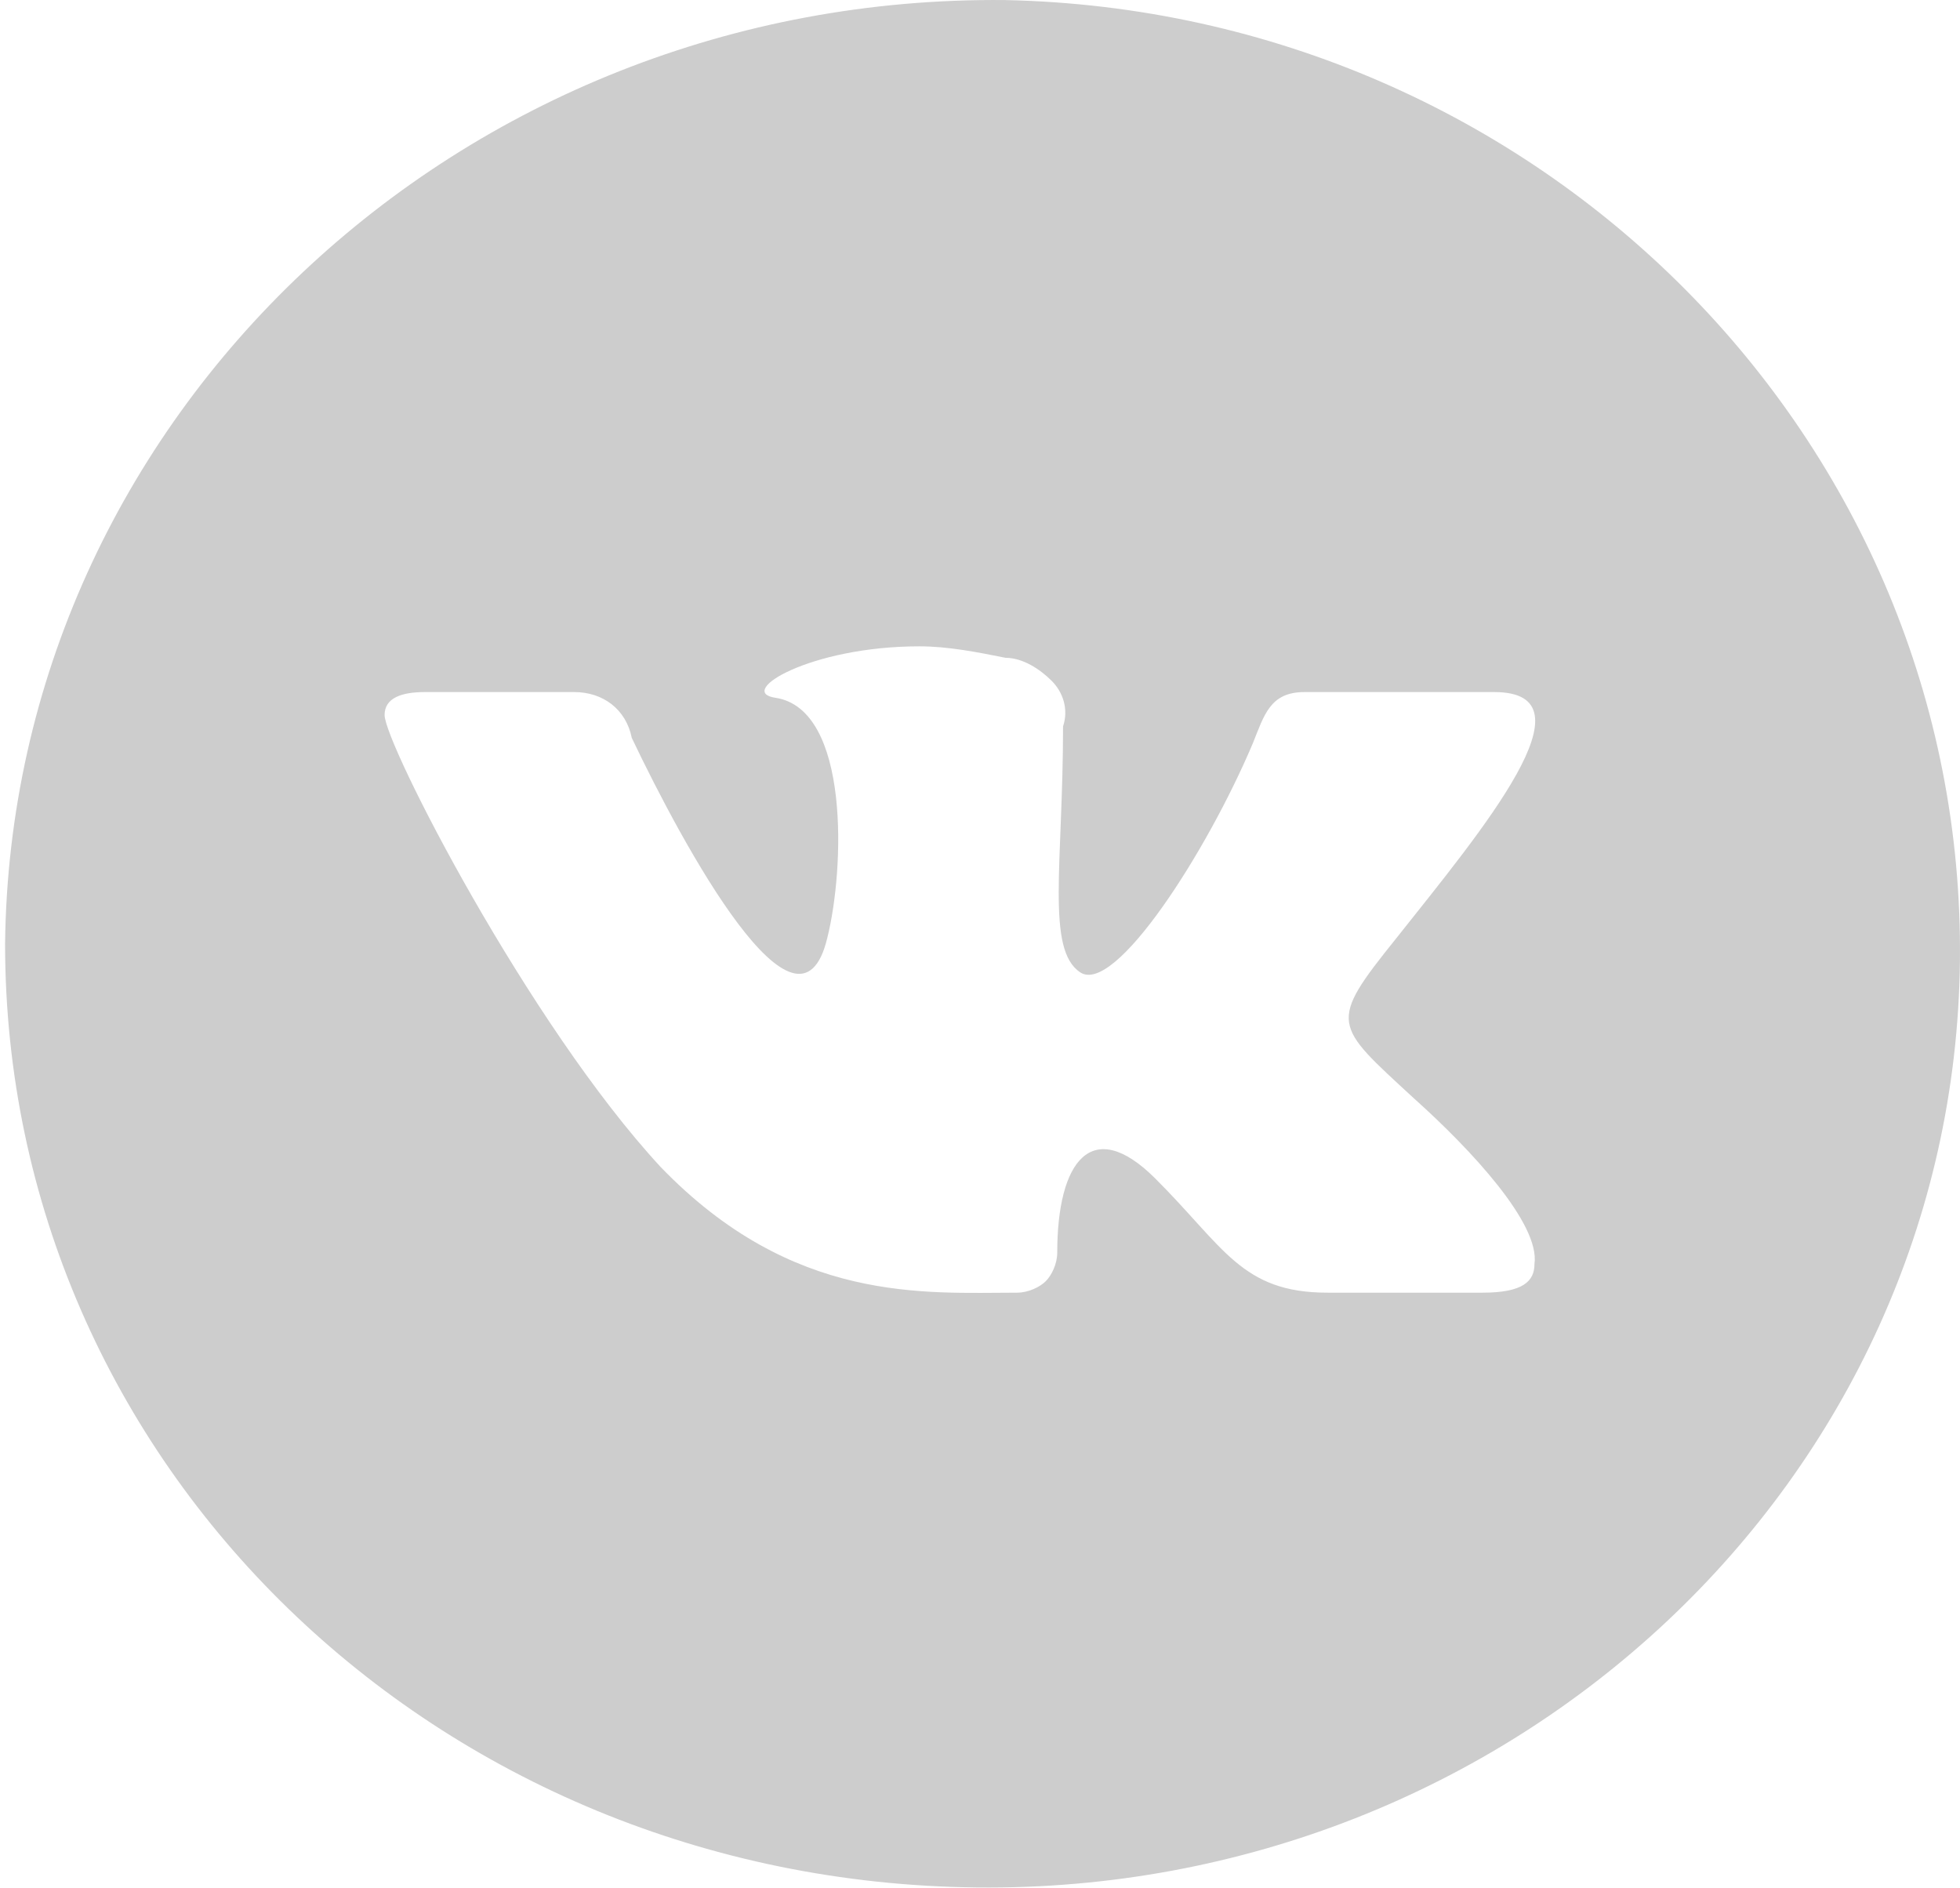
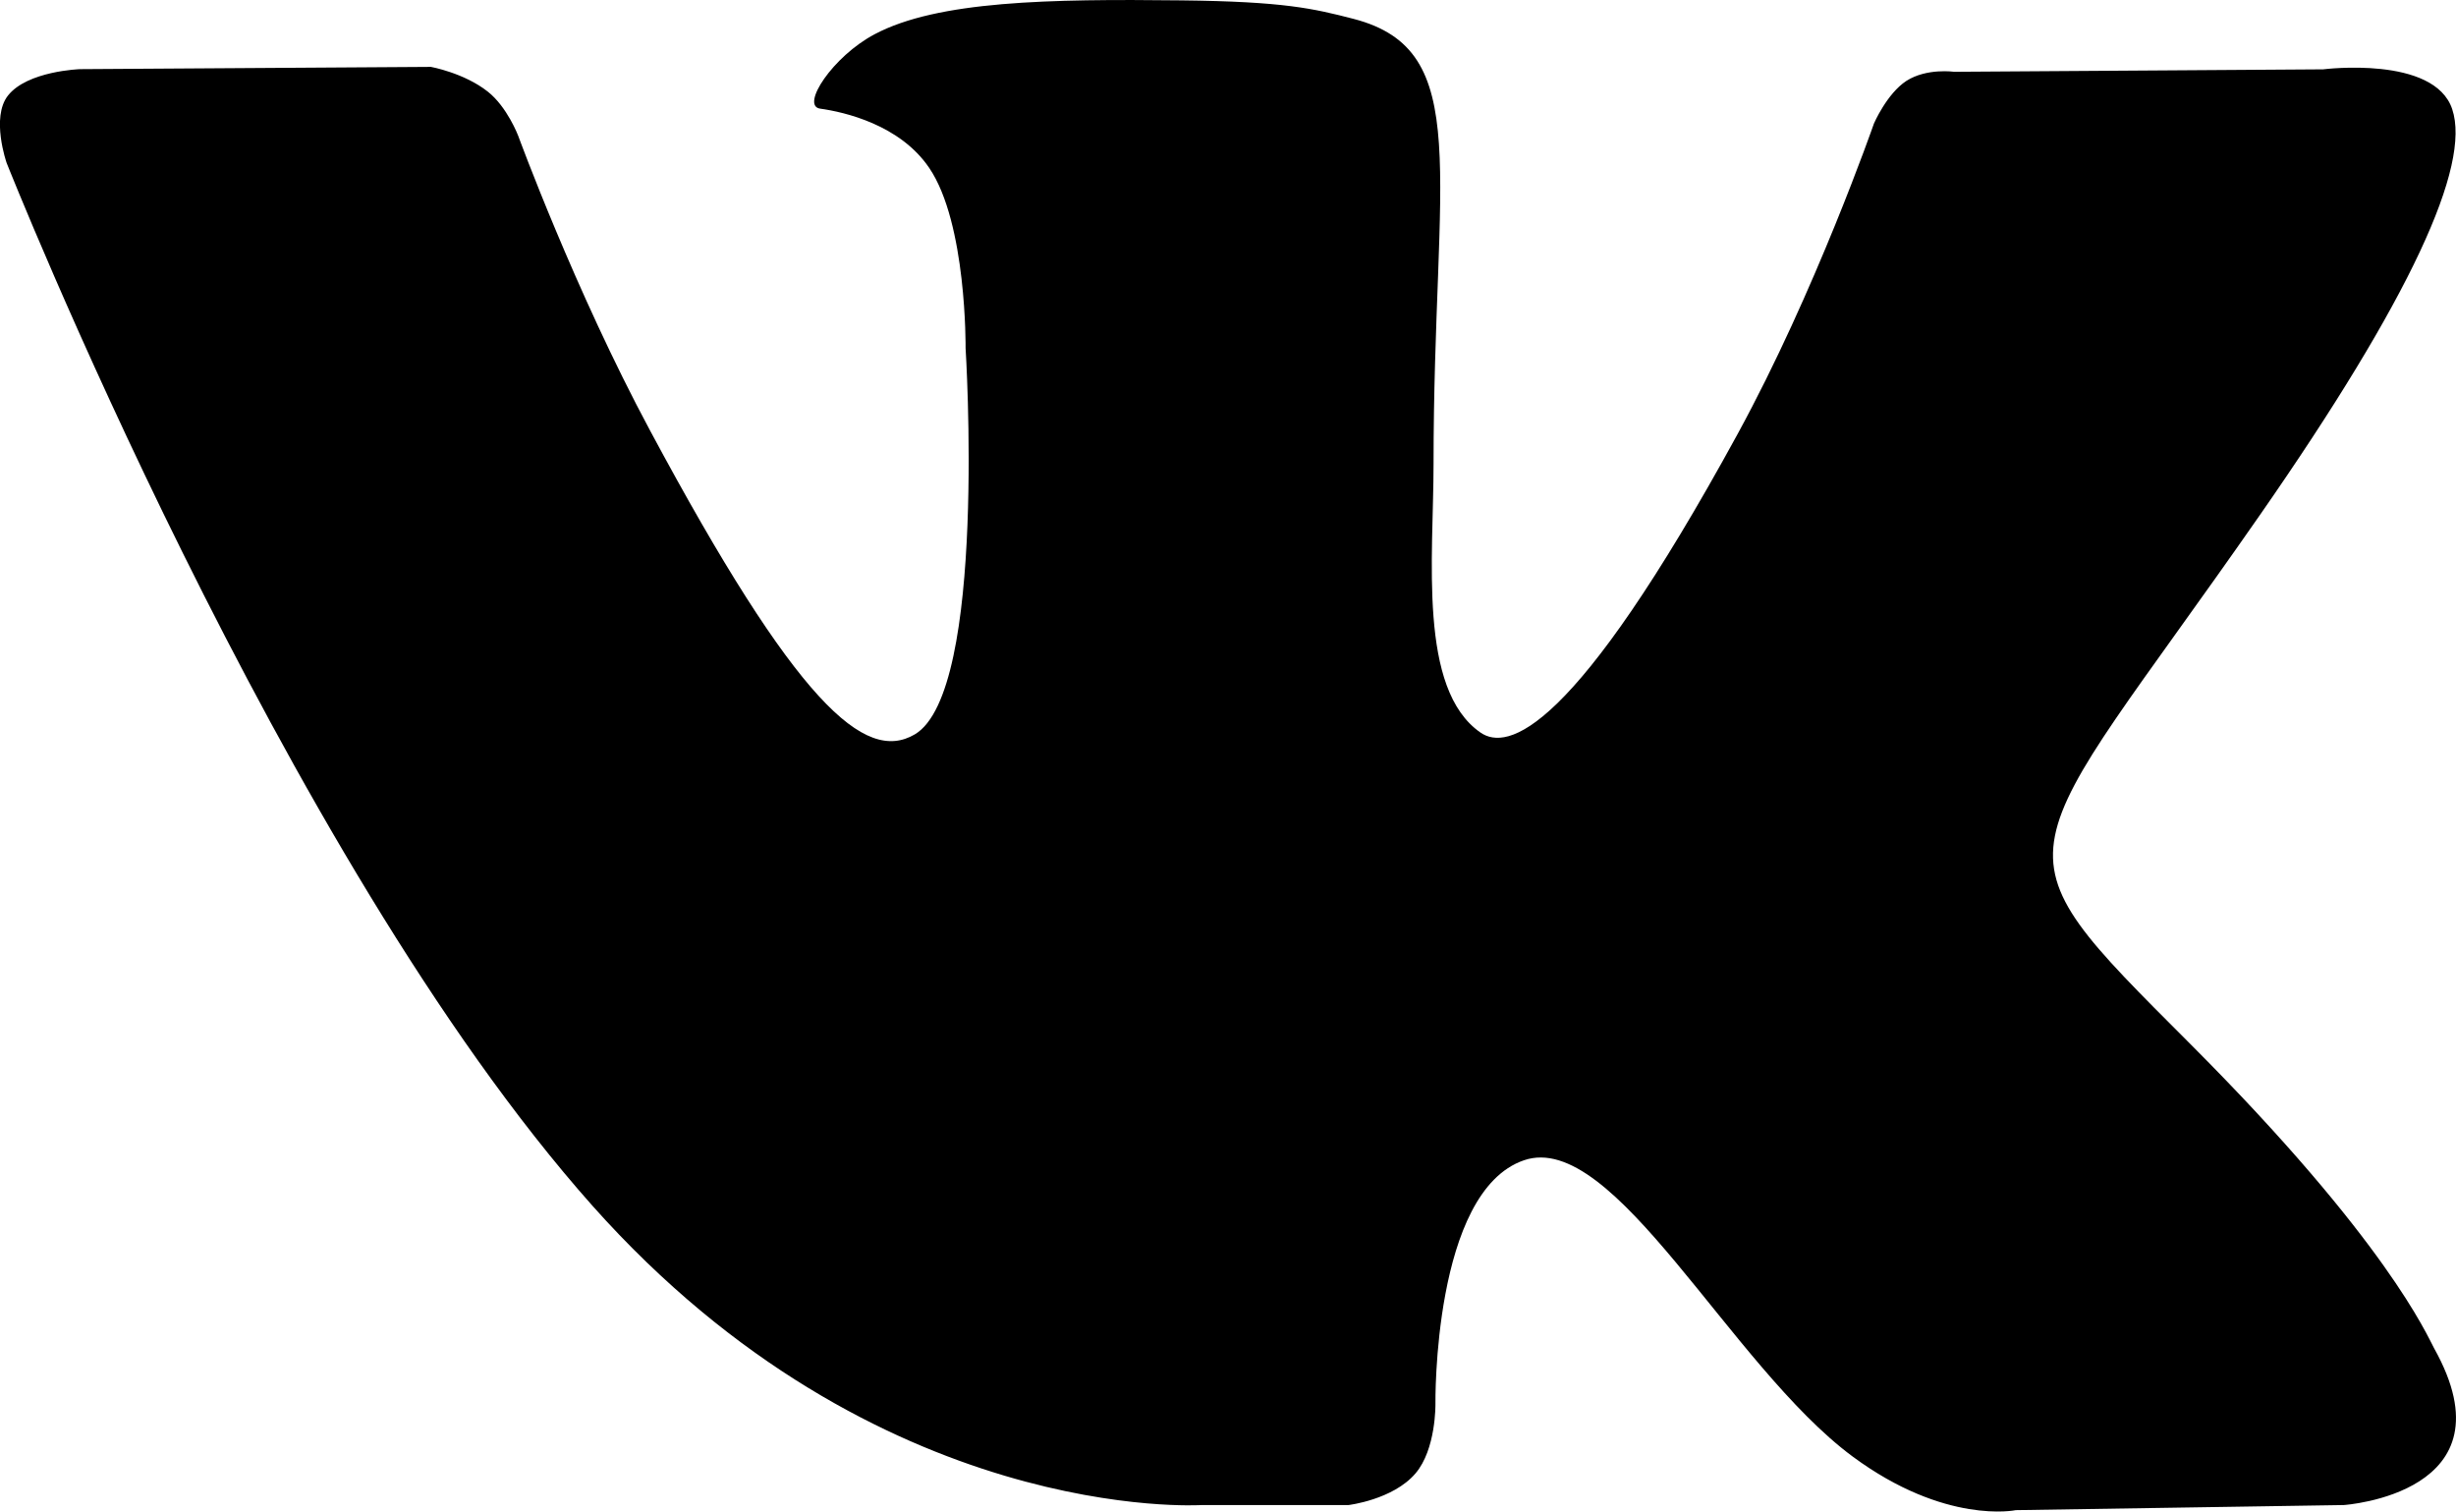
- <svg xmlns="http://www.w3.org/2000/svg" width="27" height="26" viewBox="0 0 27 26" fill="none">
-   <path d="M19.475 15.127C18.366 14.103 18.287 14.103 19.237 12.921C20.425 11.424 22.009 9.533 20.584 9.533H17.97C17.495 9.533 17.416 9.849 17.257 10.242C16.624 11.739 15.357 13.709 14.881 13.394C14.406 13.079 14.644 11.897 14.644 10.006C14.723 9.77 14.644 9.533 14.485 9.376C14.327 9.218 14.089 9.061 13.852 9.061C13.456 8.982 13.06 8.903 12.664 8.903C11.159 8.903 10.129 9.533 10.684 9.612C11.713 9.77 11.634 11.976 11.396 12.921C11 14.576 9.416 11.661 8.703 10.164C8.624 9.77 8.307 9.533 7.911 9.533H5.852C5.535 9.533 5.298 9.612 5.298 9.849C5.298 10.242 7.278 14.103 9.099 16.073C10.921 17.963 12.743 17.806 14.01 17.806C14.168 17.806 14.327 17.727 14.406 17.648C14.485 17.569 14.564 17.412 14.564 17.254C14.564 15.994 15.04 15.363 15.911 16.23C16.861 17.175 17.099 17.806 18.287 17.806H20.425C20.98 17.806 21.138 17.648 21.138 17.412C21.218 16.86 20.267 15.836 19.475 15.127ZM13.852 0.001C21.218 0.158 27.078 6.067 26.999 13.236C26.92 20.405 20.821 26.078 13.456 25.999C6.011 25.92 0.07 20.169 0.07 13C0.15 5.752 6.327 -0.078 13.852 0.001Z" fill="#CDCDCD" />
+ <svg xmlns="http://www.w3.org/2000/svg" width="13" height="8" viewBox="0 0 13 8">
+   <path d="M12.884 7.136C12.849 7.072 12.633 6.566 11.593 5.525C10.504 4.435 10.65 4.612 11.962 2.726C12.761 1.578 13.08 0.877 12.98 0.578C12.885 0.292 12.297 0.367 12.297 0.367L10.344 0.38C10.344 0.38 10.199 0.359 10.091 0.428C9.987 0.496 9.919 0.654 9.919 0.654C9.919 0.654 9.61 1.542 9.197 2.298C8.326 3.892 7.978 3.976 7.836 3.877C7.505 3.647 7.588 2.95 7.588 2.456C7.588 0.911 7.805 0.266 7.165 0.1C6.952 0.045 6.796 0.008 6.252 0.002C5.555 -0.006 4.964 0.004 4.63 0.181C4.408 0.298 4.236 0.56 4.341 0.575C4.47 0.593 4.763 0.66 4.918 0.888C5.118 1.181 5.111 1.842 5.111 1.842C5.111 1.842 5.227 3.661 4.842 3.887C4.578 4.042 4.217 3.726 3.441 2.279C3.043 1.538 2.743 0.719 2.743 0.719C2.743 0.719 2.685 0.566 2.582 0.485C2.457 0.386 2.281 0.354 2.281 0.354L0.424 0.366C0.424 0.366 0.145 0.375 0.042 0.506C-0.049 0.622 0.035 0.862 0.035 0.862C0.035 0.862 1.49 4.532 3.136 6.382C4.646 8.078 6.361 7.966 6.361 7.966H7.138C7.138 7.966 7.373 7.938 7.492 7.799C7.602 7.671 7.598 7.431 7.598 7.431C7.598 7.431 7.583 6.306 8.067 6.141C8.544 5.978 9.157 7.228 9.806 7.709C10.297 8.072 10.67 7.993 10.67 7.993L12.406 7.966C12.406 7.966 13.315 7.906 12.884 7.136Z" />
</svg>
